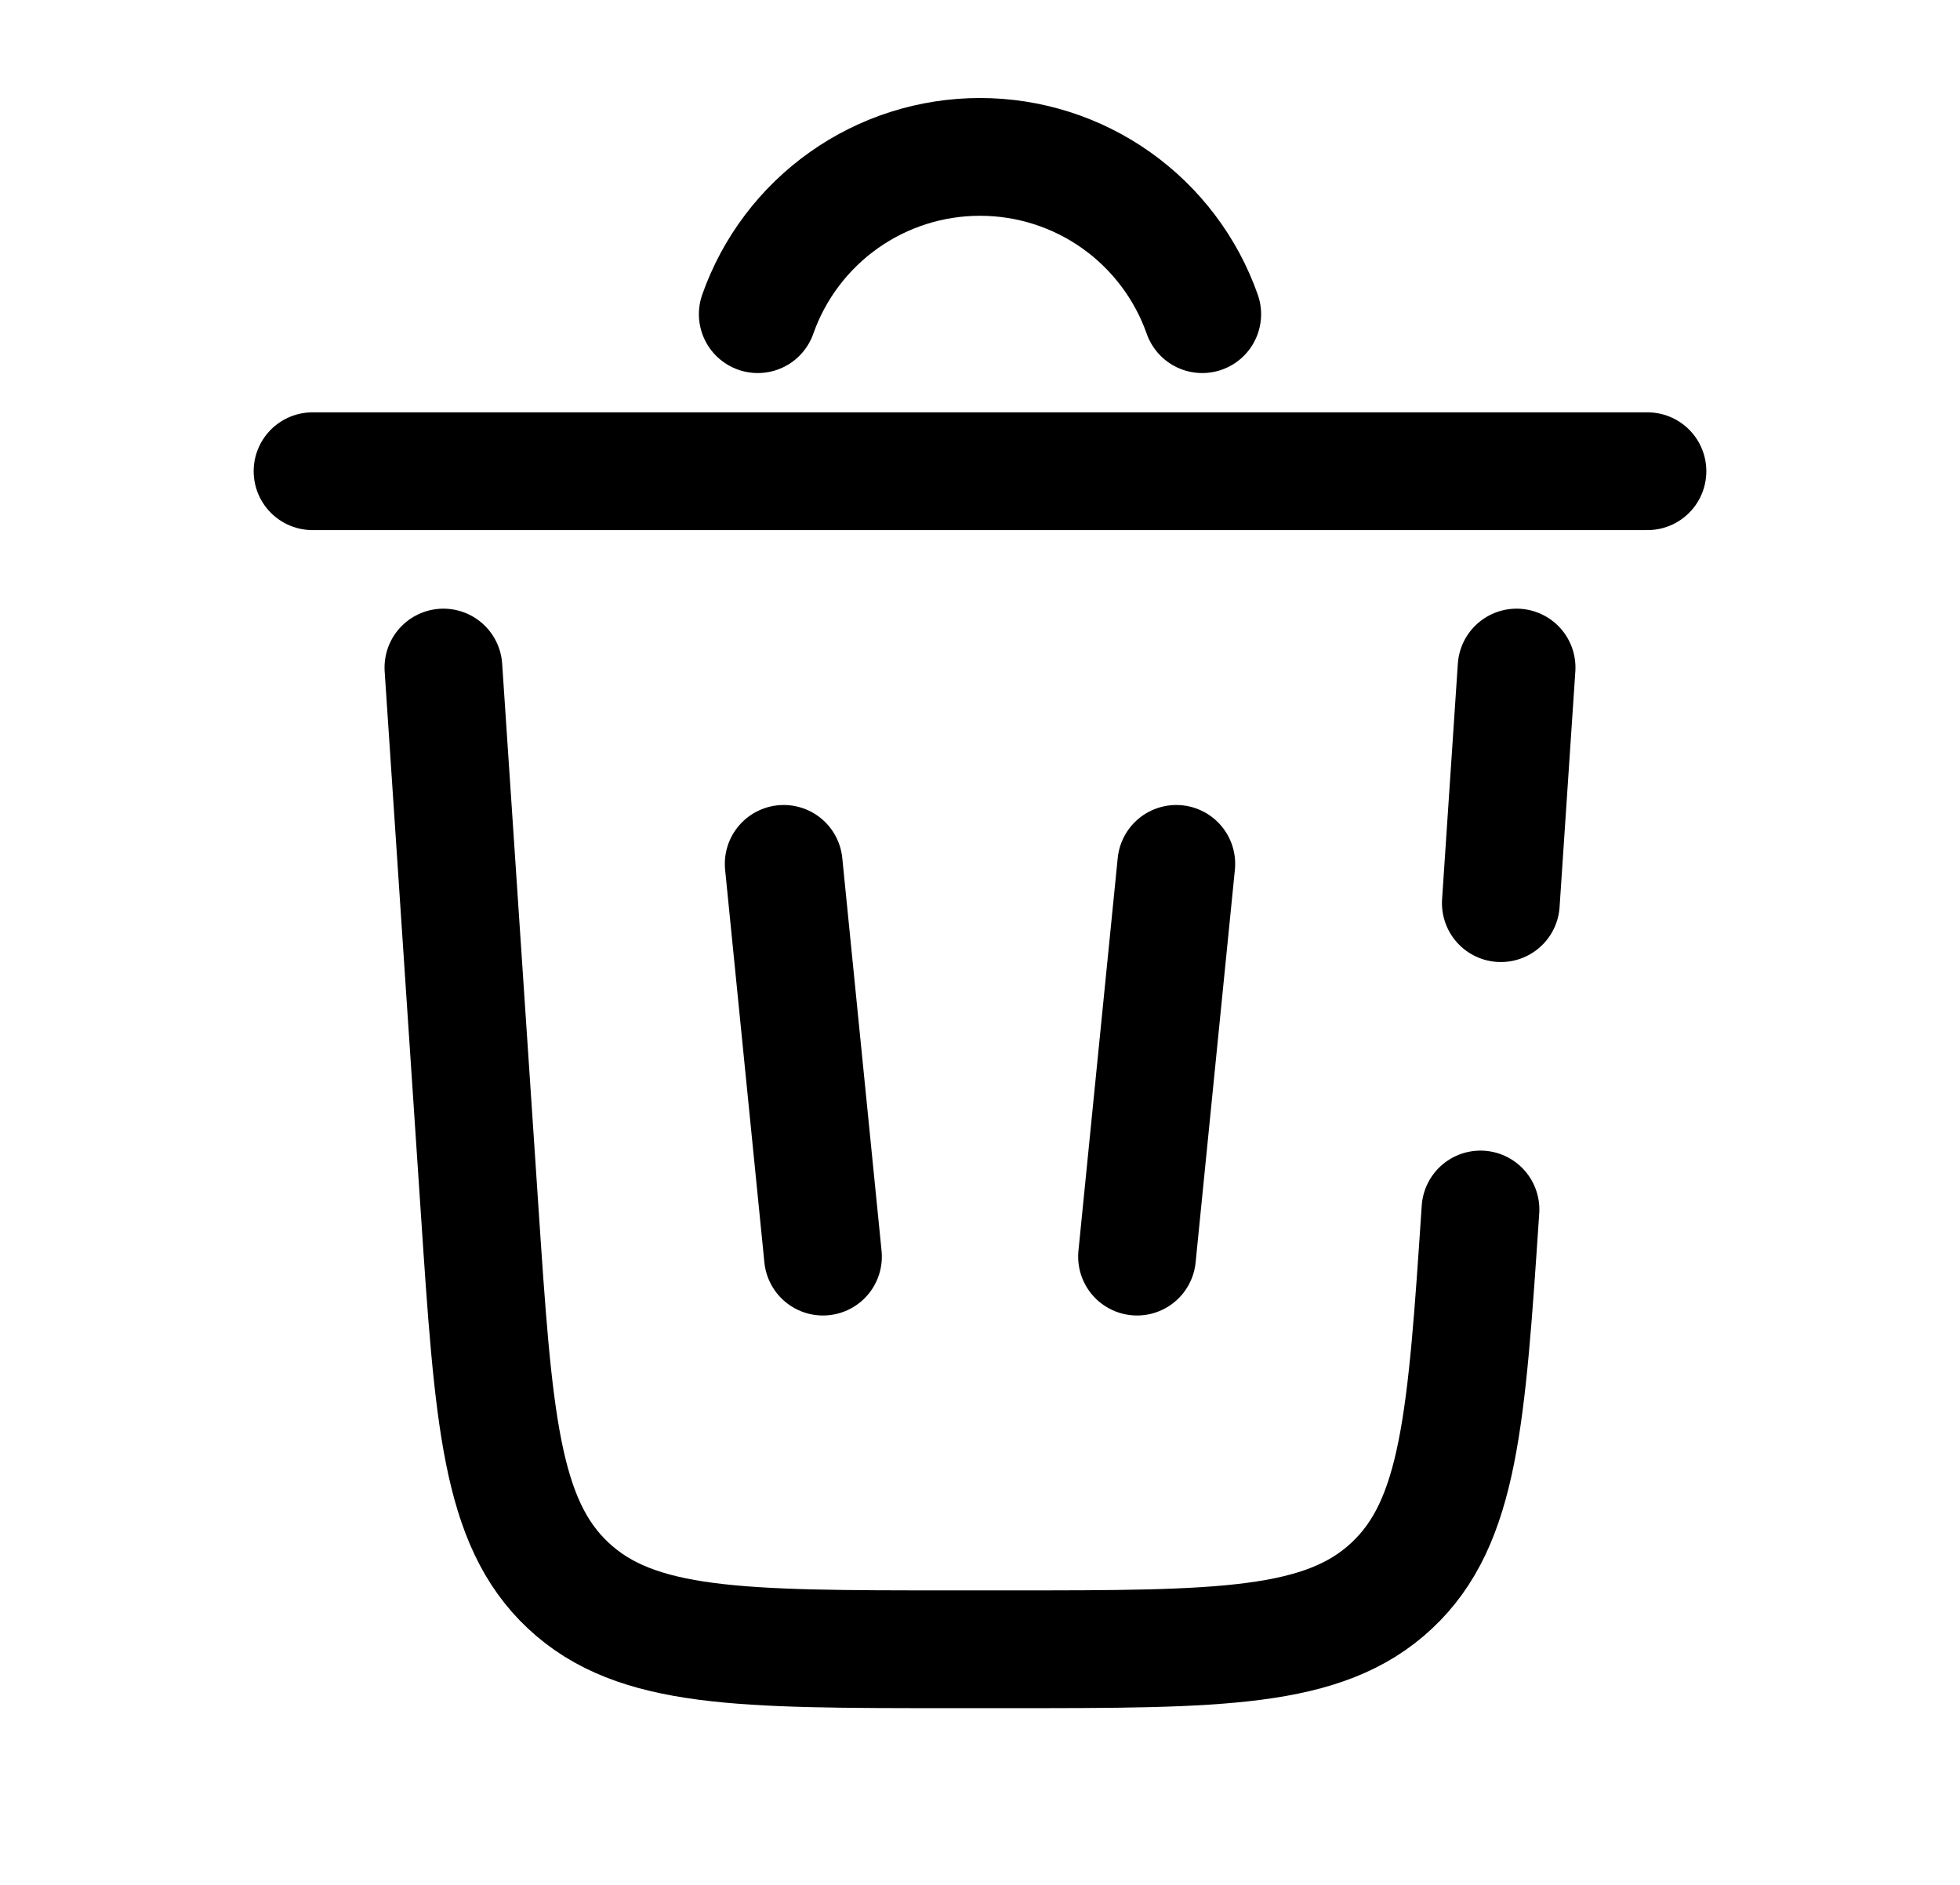
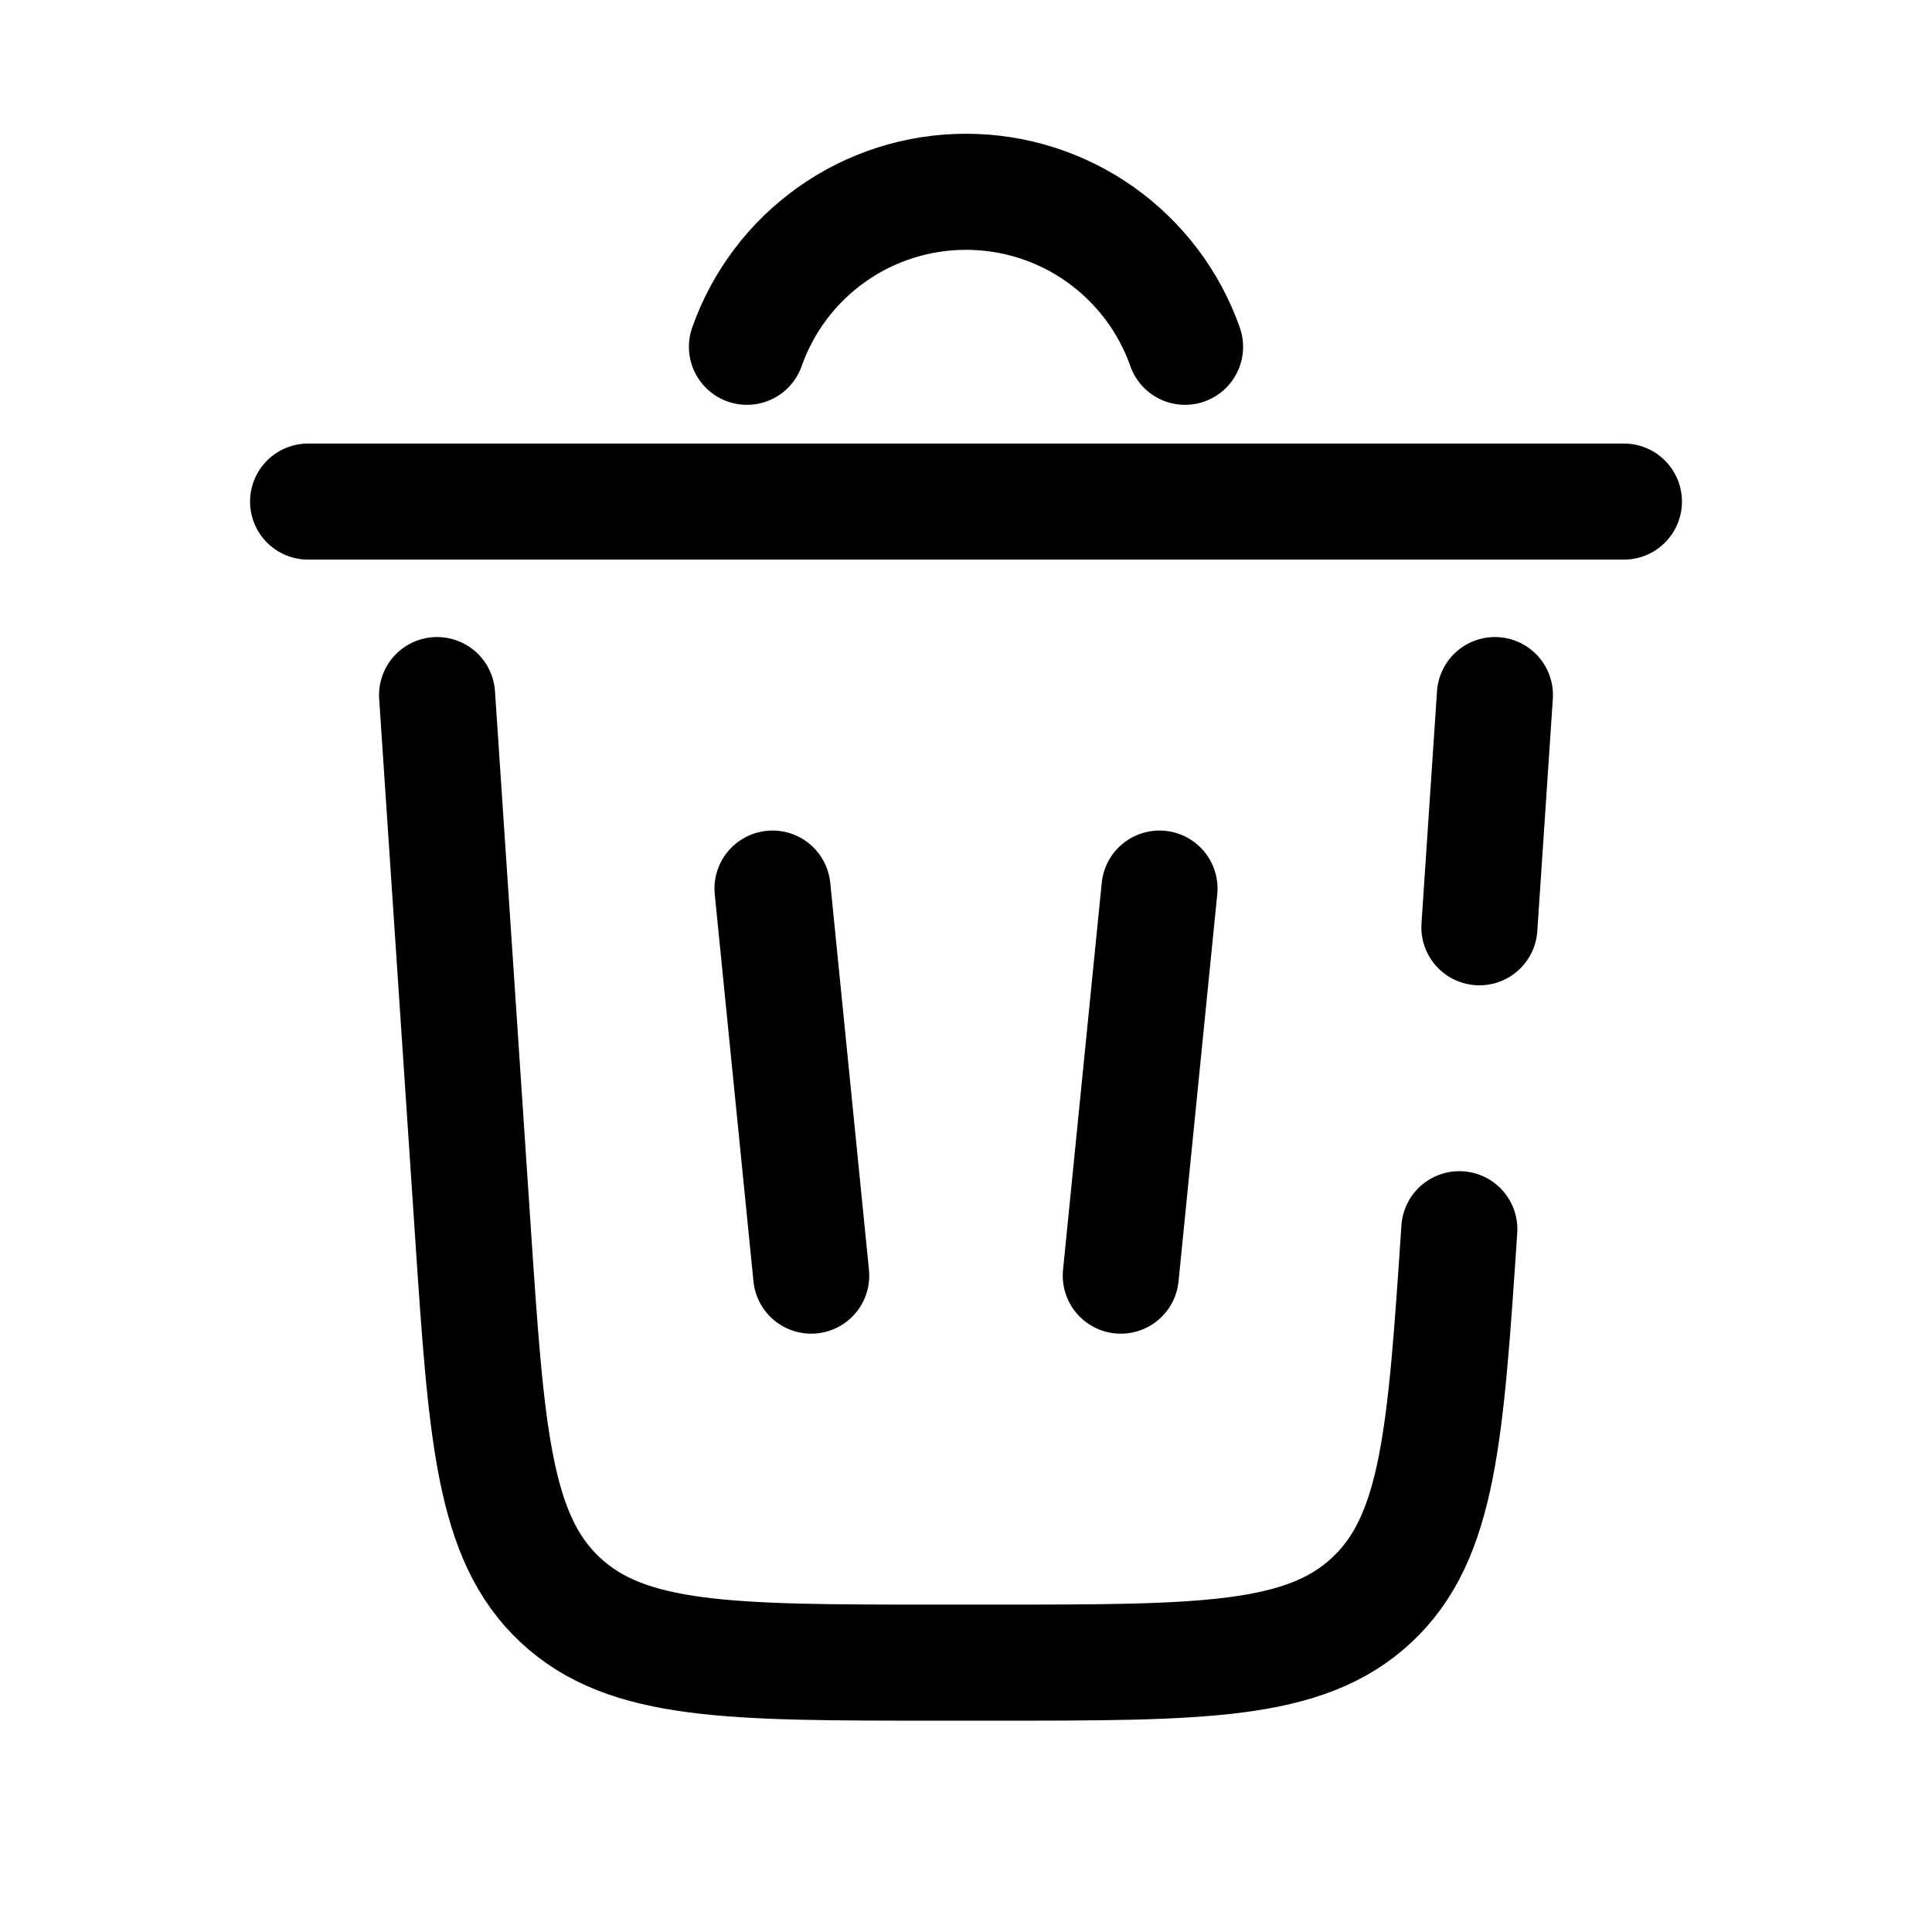
- <svg xmlns="http://www.w3.org/2000/svg" width="26" height="25" viewBox="0 0 26 25" fill="none">
+ <svg xmlns="http://www.w3.org/2000/svg" width="20" height="20" viewBox="0 0 26 25" fill="none">
  <path d="M10.052 4.167C10.267 3.557 10.666 3.029 11.194 2.655C11.722 2.281 12.353 2.081 13 2.081C13.647 2.081 14.278 2.281 14.806 2.655C15.334 3.029 15.733 3.557 15.948 4.167M21.854 6.25H4.146M19.639 16.042C19.454 18.806 19.363 20.189 18.462 21.031C17.561 21.875 16.175 21.875 13.403 21.875H12.597C9.826 21.875 8.441 21.875 7.539 21.031C6.638 20.189 6.546 18.806 6.362 16.042L5.882 8.854M20.118 8.854L19.909 11.979M10.396 11.458L10.917 16.667M15.604 11.458L15.083 16.667" stroke="black" stroke-width="1.562" stroke-linecap="round" />
</svg>
